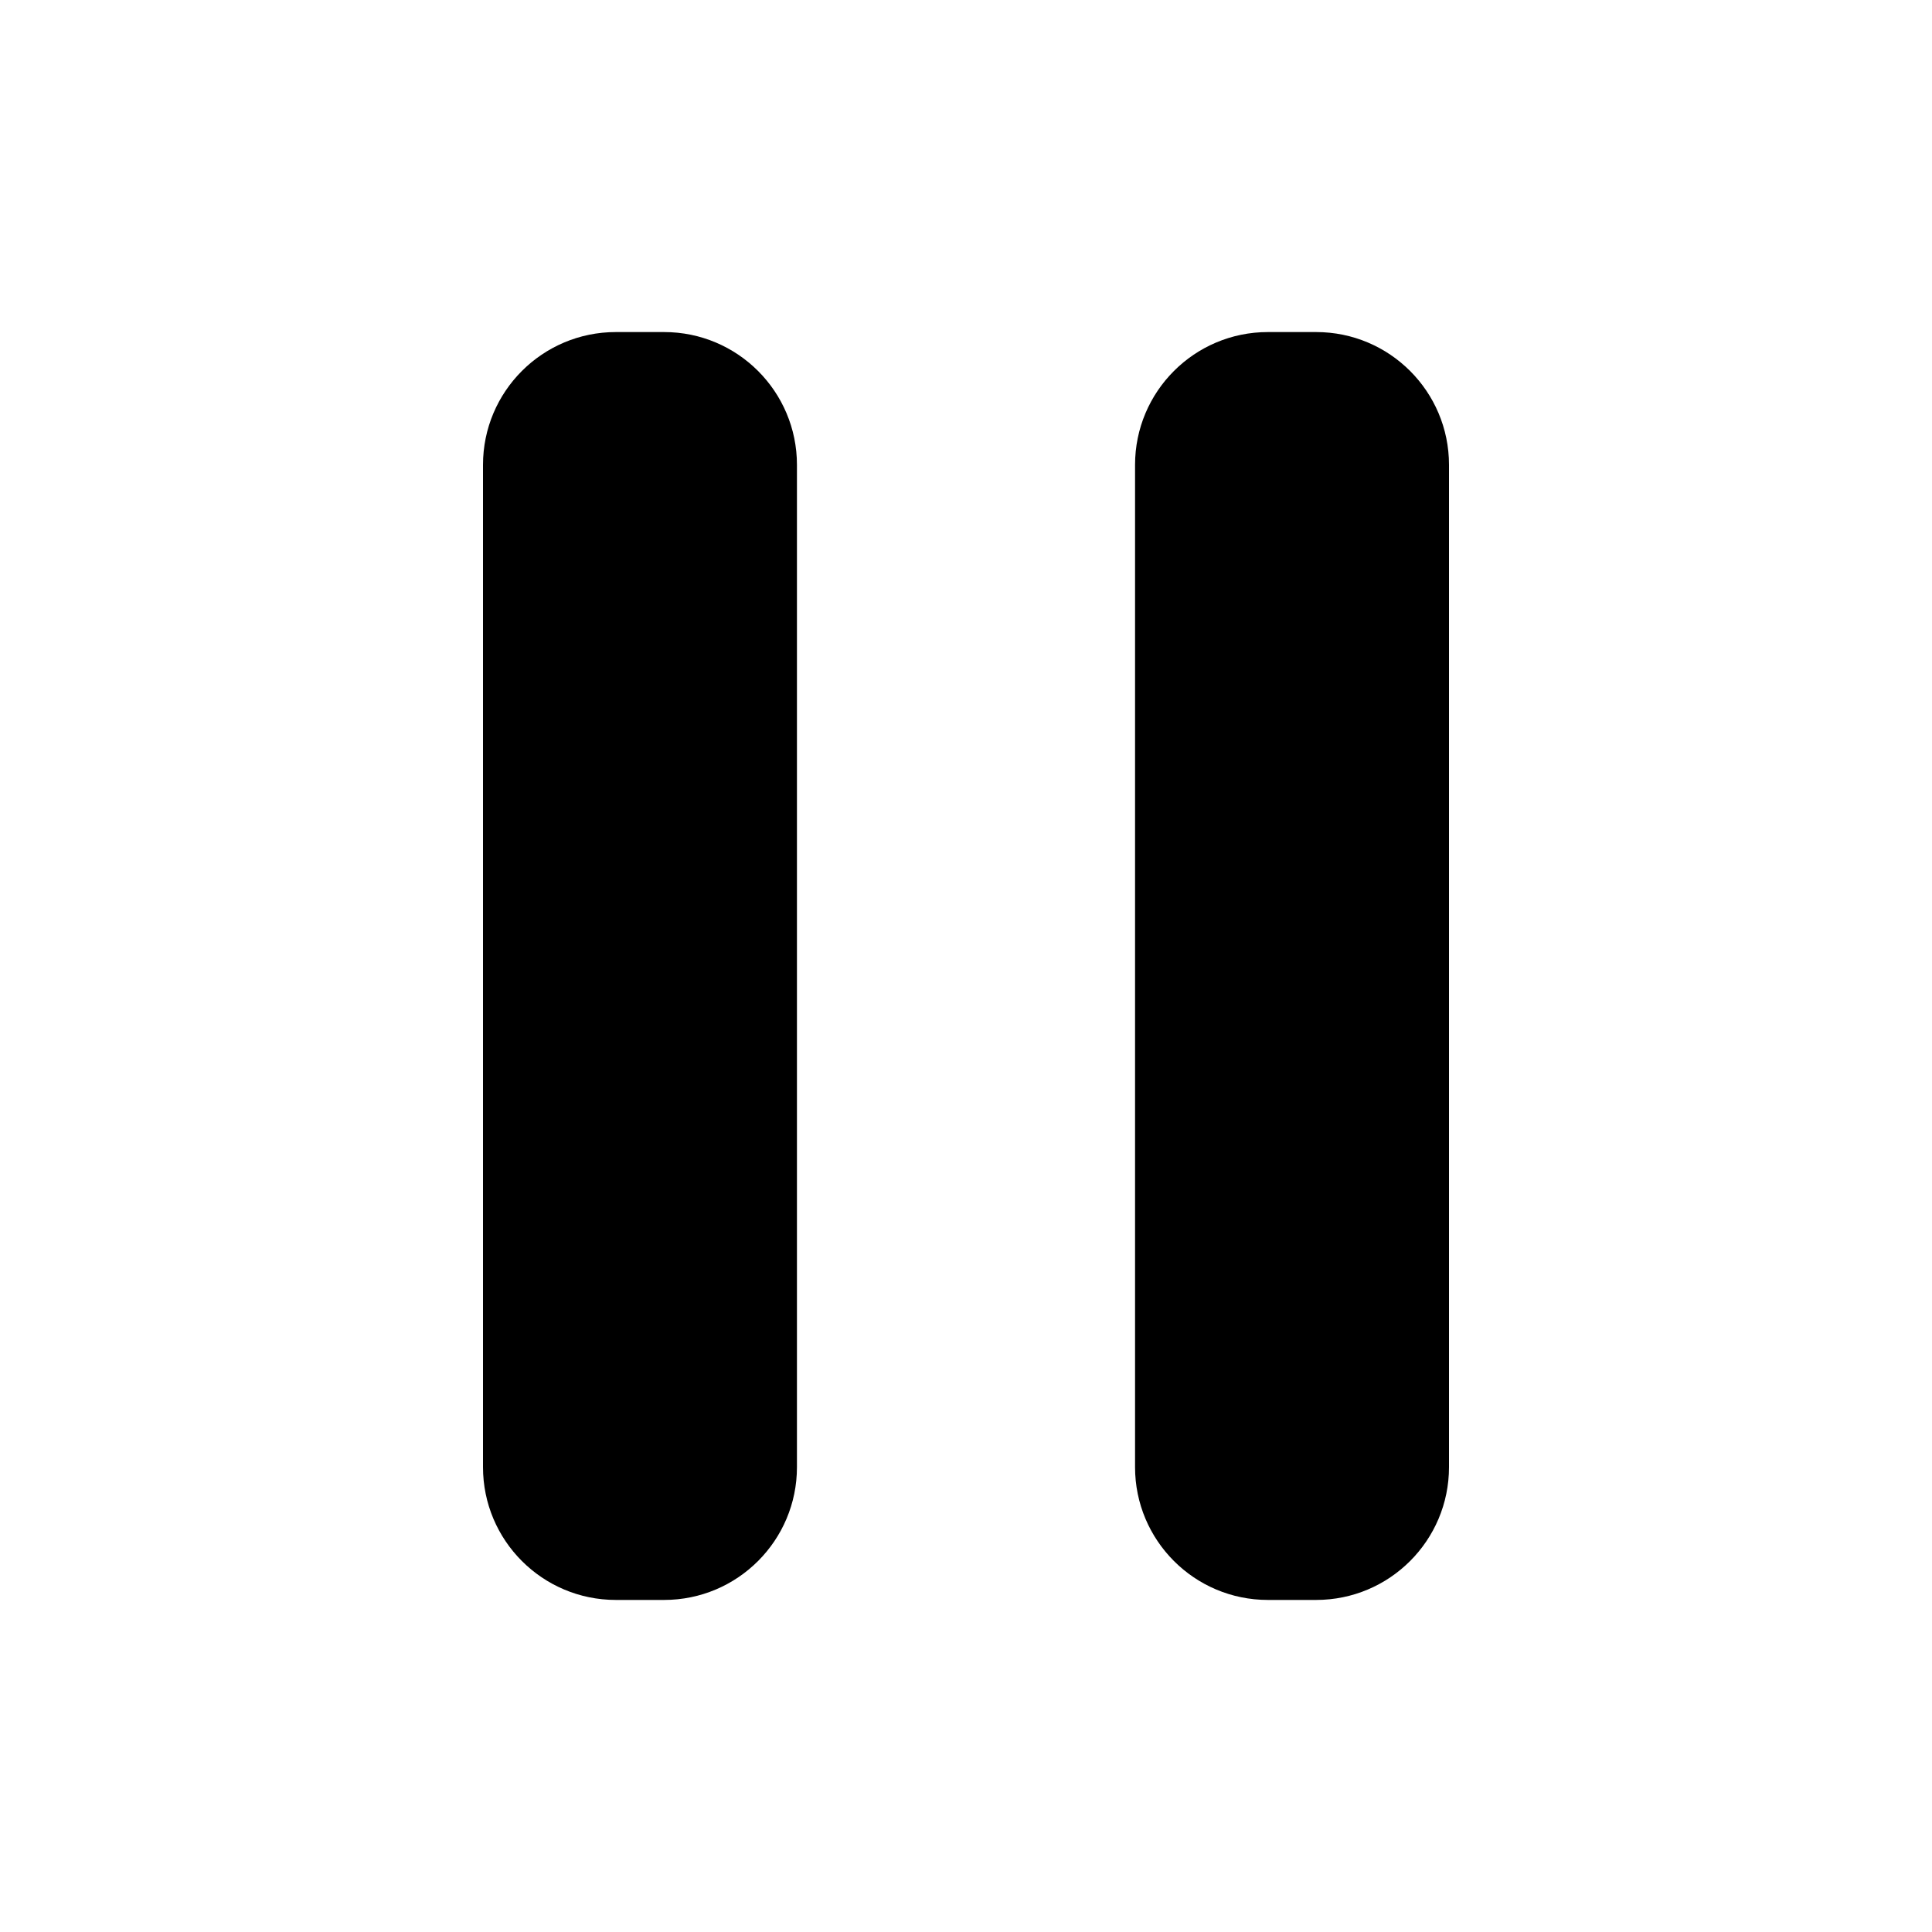
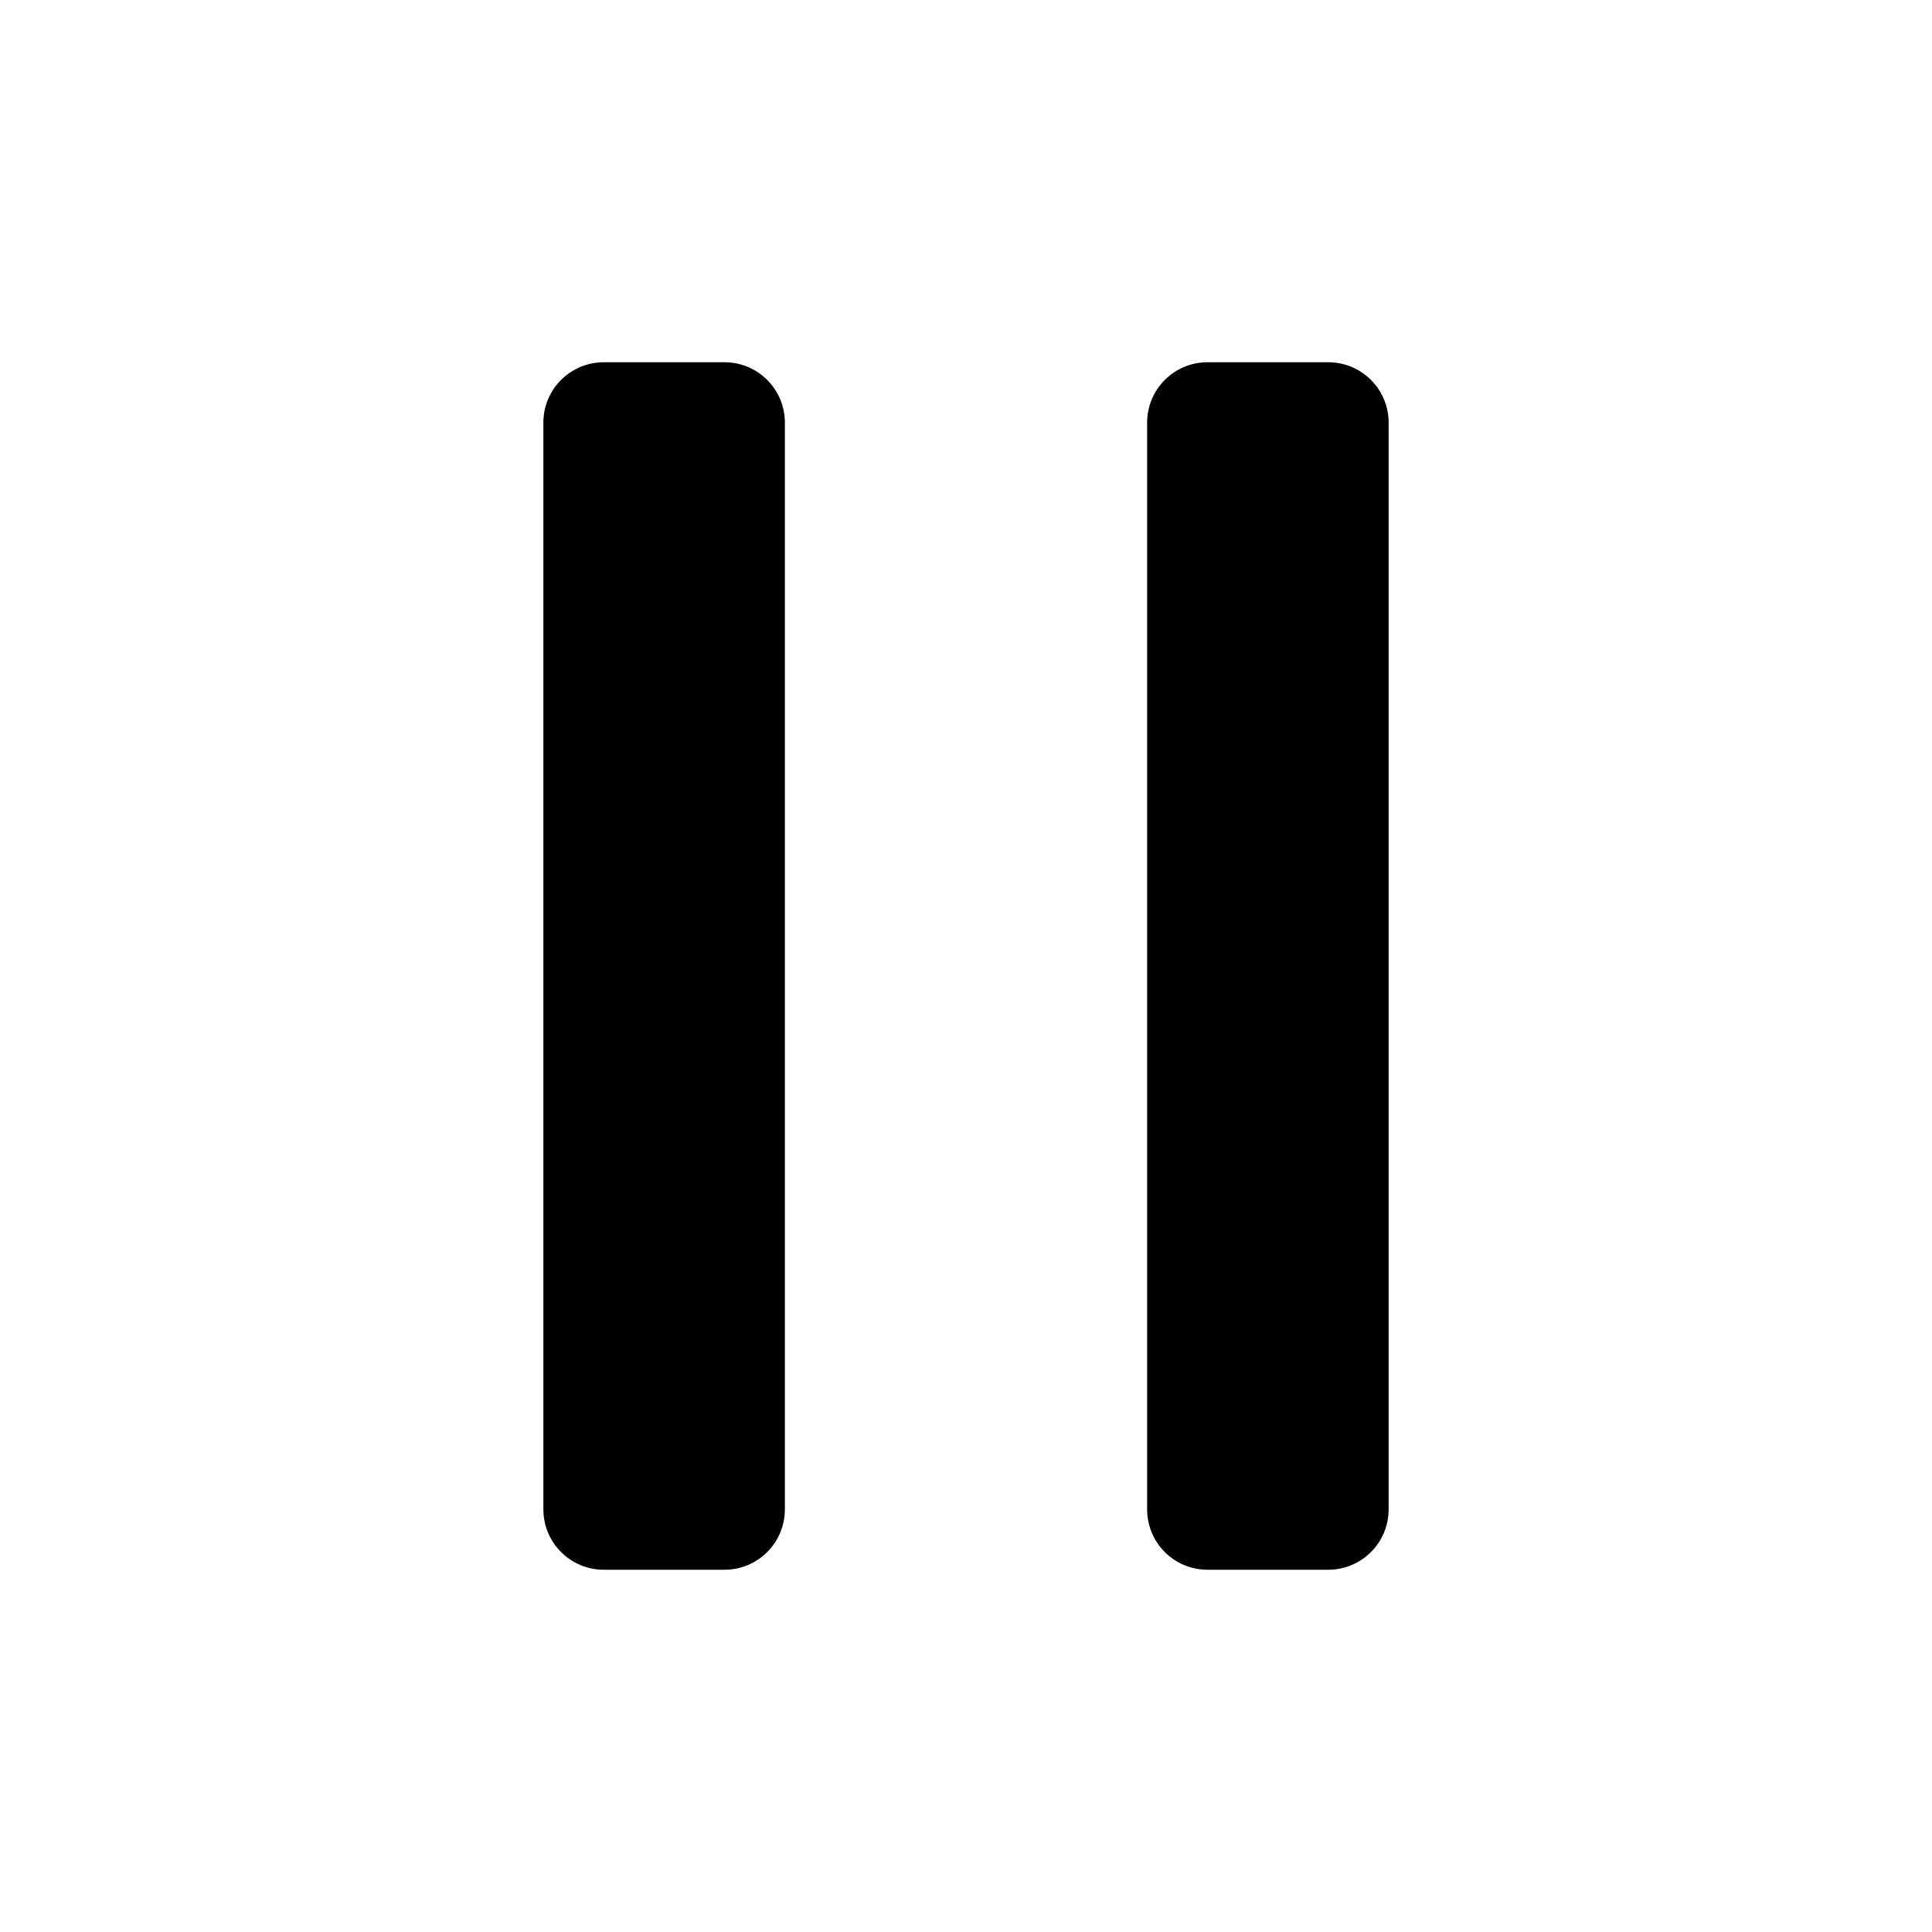
- <svg xmlns="http://www.w3.org/2000/svg" width="16" height="16" viewBox="0 0 16 16" fill="none">
-   <rect height="10.5" rx="1.1" width="2.6" x="4" y="2.75" fill="currentColor" />
-   <rect height="10.5" rx="1.1" width="2.6" x="9.4" y="2.75" fill="currentColor" />
+ <svg xmlns="http://www.w3.org/2000/svg" viewBox="0 0 24 24" fill="currentColor">
+   <path fill-rule="evenodd" d="M6.75 5.25a.75.75 0 0 1 .75-.75H9a.75.75 0 0 1 .75.75v13.5a.75.75 0 0 1-.75.75H7.5a.75.75 0 0 1-.75-.75V5.25Zm7.5 0A.75.75 0 0 1 15 4.5h1.5a.75.75 0 0 1 .75.75v13.5a.75.75 0 0 1-.75.75H15a.75.75 0 0 1-.75-.75V5.25Z" clip-rule="evenodd" />
</svg>
